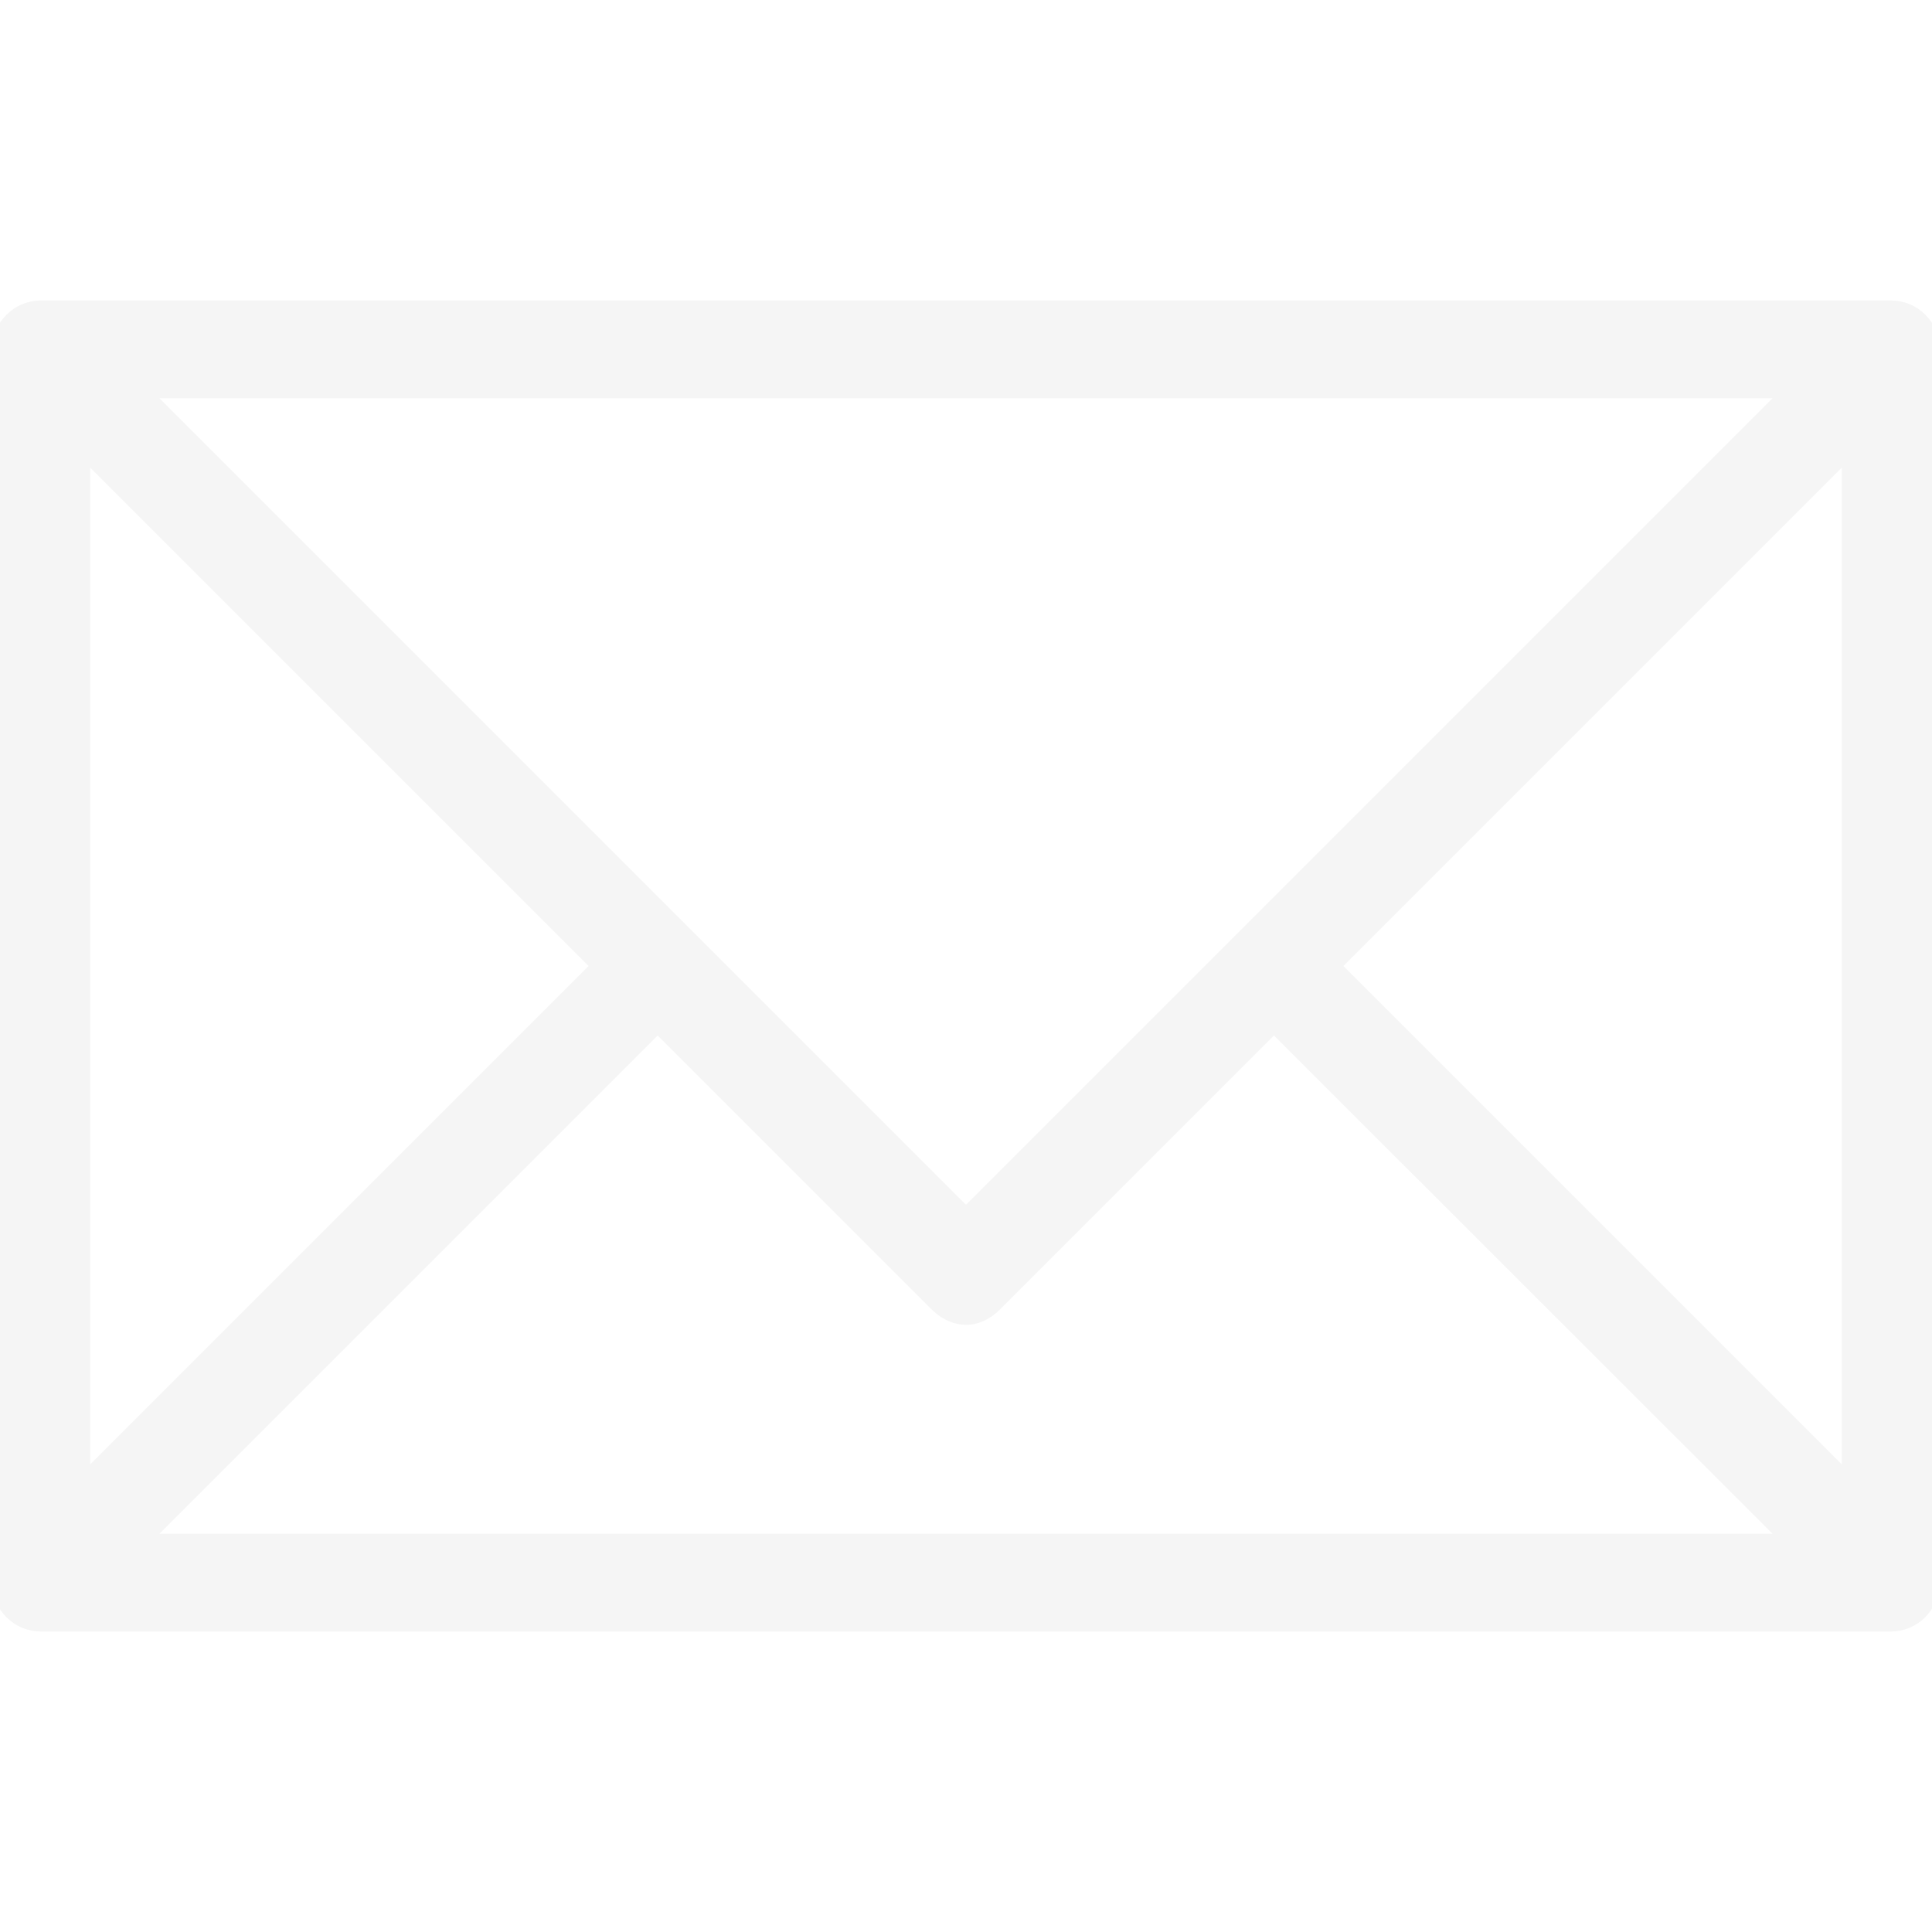
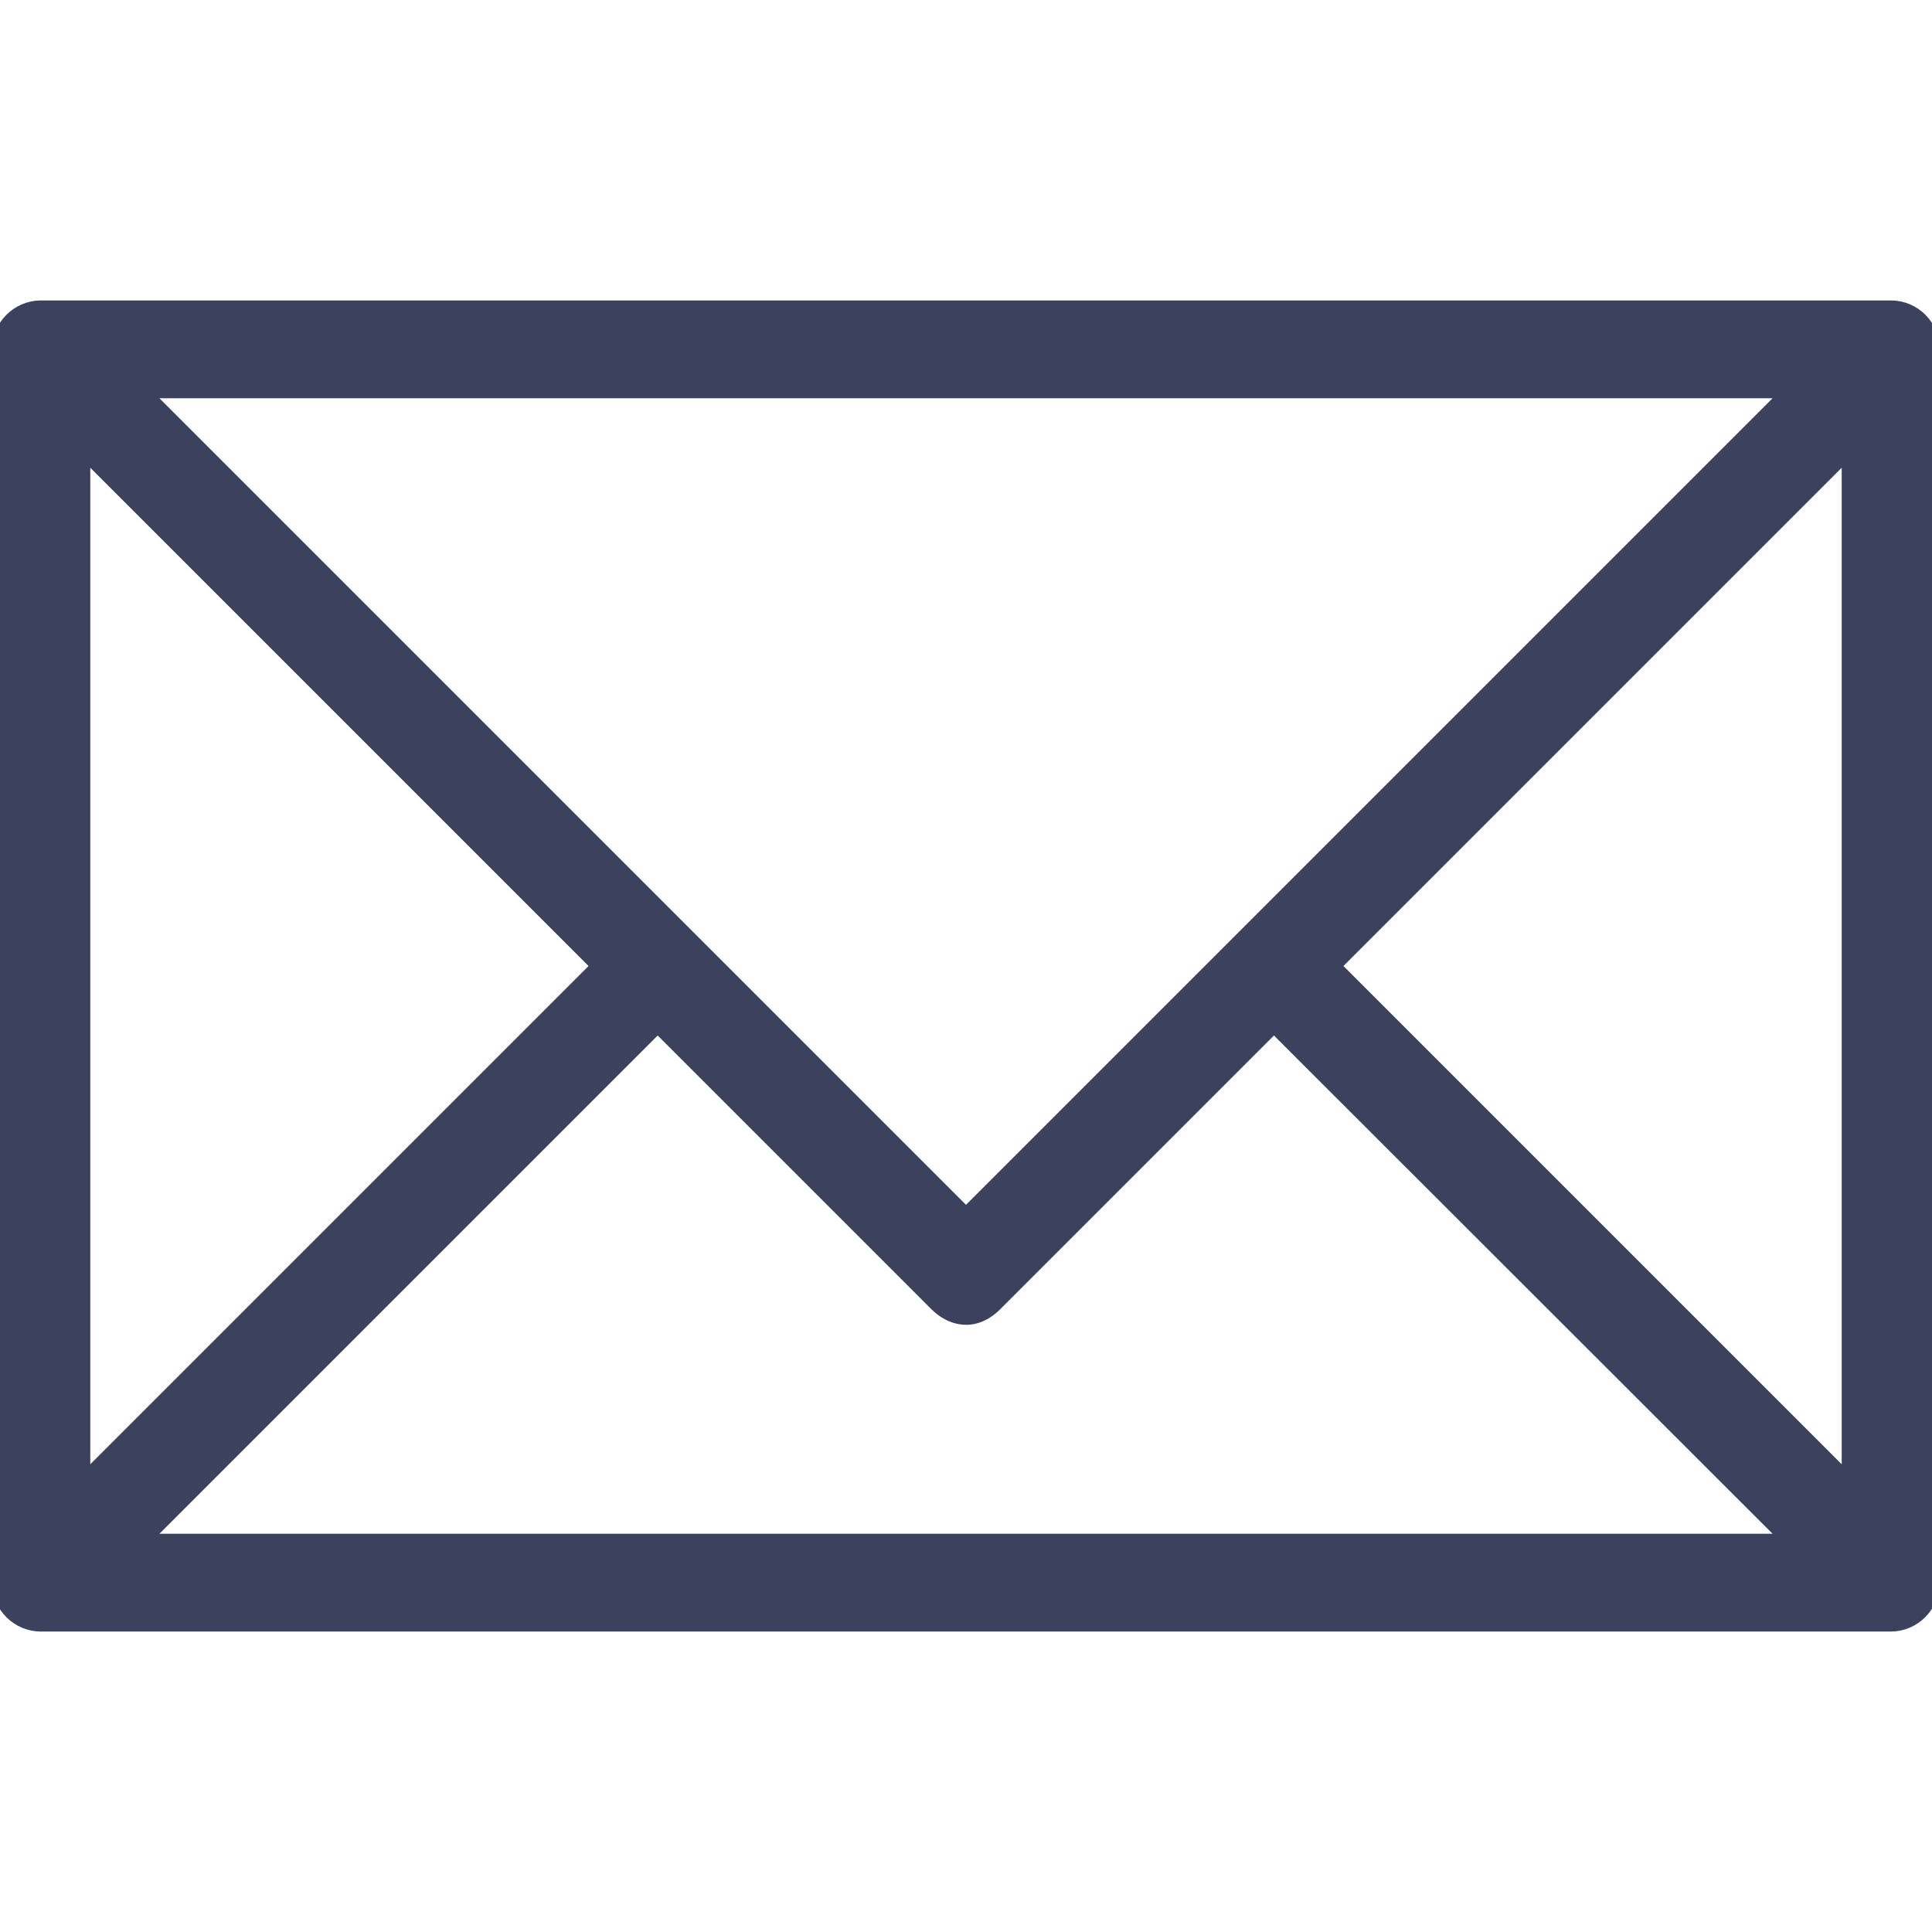
<svg xmlns="http://www.w3.org/2000/svg" version="1.1" id="Capa_1" x="0px" y="0px" viewBox="0 0 490 490" style="enable-background:new 0 0 490 490;" xml:space="preserve">
  <style type="text/css">
- 	.st0{fill:#F5F5F5;stroke:#F5F5F5;stroke-width:4;stroke-miterlimit:10;}
+ 	.st0{fill:#3C415E;stroke:#3C415E;stroke-width:4;stroke-miterlimit:10;}
</style>
-   <path class="st0" d="M479.6,78.2H10.4c-0.1,0-0.1,0-0.2,0l0,0C4.6,78.3,0,82.9,0,88.6v312.8c0,5.8,4.7,10.4,10.4,10.4h469.1  c5.8,0,10.4-4.7,10.4-10.4V88.6C490,82.9,485.3,78.2,479.6,78.2z M454.4,99L315.8,237.6c0,0,0,0,0,0L245,308.4l-70.8-70.8  c0,0,0,0,0,0L35.6,99H454.4z M20.9,113.8L152.1,245L20.9,376.2V113.8z M35.6,391l131.2-131.2l70.8,70.8c3.6,3.6,9.3,5.4,14.7,0  l70.8-70.8L454.4,391H35.6z M469.1,376.2L337.9,245l131.2-131.2V376.2z" />
+   <path class="st0" d="M479.6,78.2H10.4c-0.1,0-0.1,0-0.2,0l0,0C4.6,78.3,0,82.9,0,88.6v312.8c0,5.8,4.7,10.4,10.4,10.4h469.1  c5.8,0,10.4-4.7,10.4-10.4V88.6C490,82.9,485.3,78.2,479.6,78.2z M454.4,99L315.8,237.6l0,0L245,308.4l-70.8-70.8l0,0L35.6,99H454.4  z M20.9,113.8L152.1,245L20.9,376.2V113.8z M35.6,391l131.2-131.2l70.8,70.8c3.6,3.6,9.3,5.4,14.7,0l70.8-70.8L454.4,391H35.6z   M469.1,376.2L337.9,245l131.2-131.2L469.1,376.2L469.1,376.2z" />
</svg>
